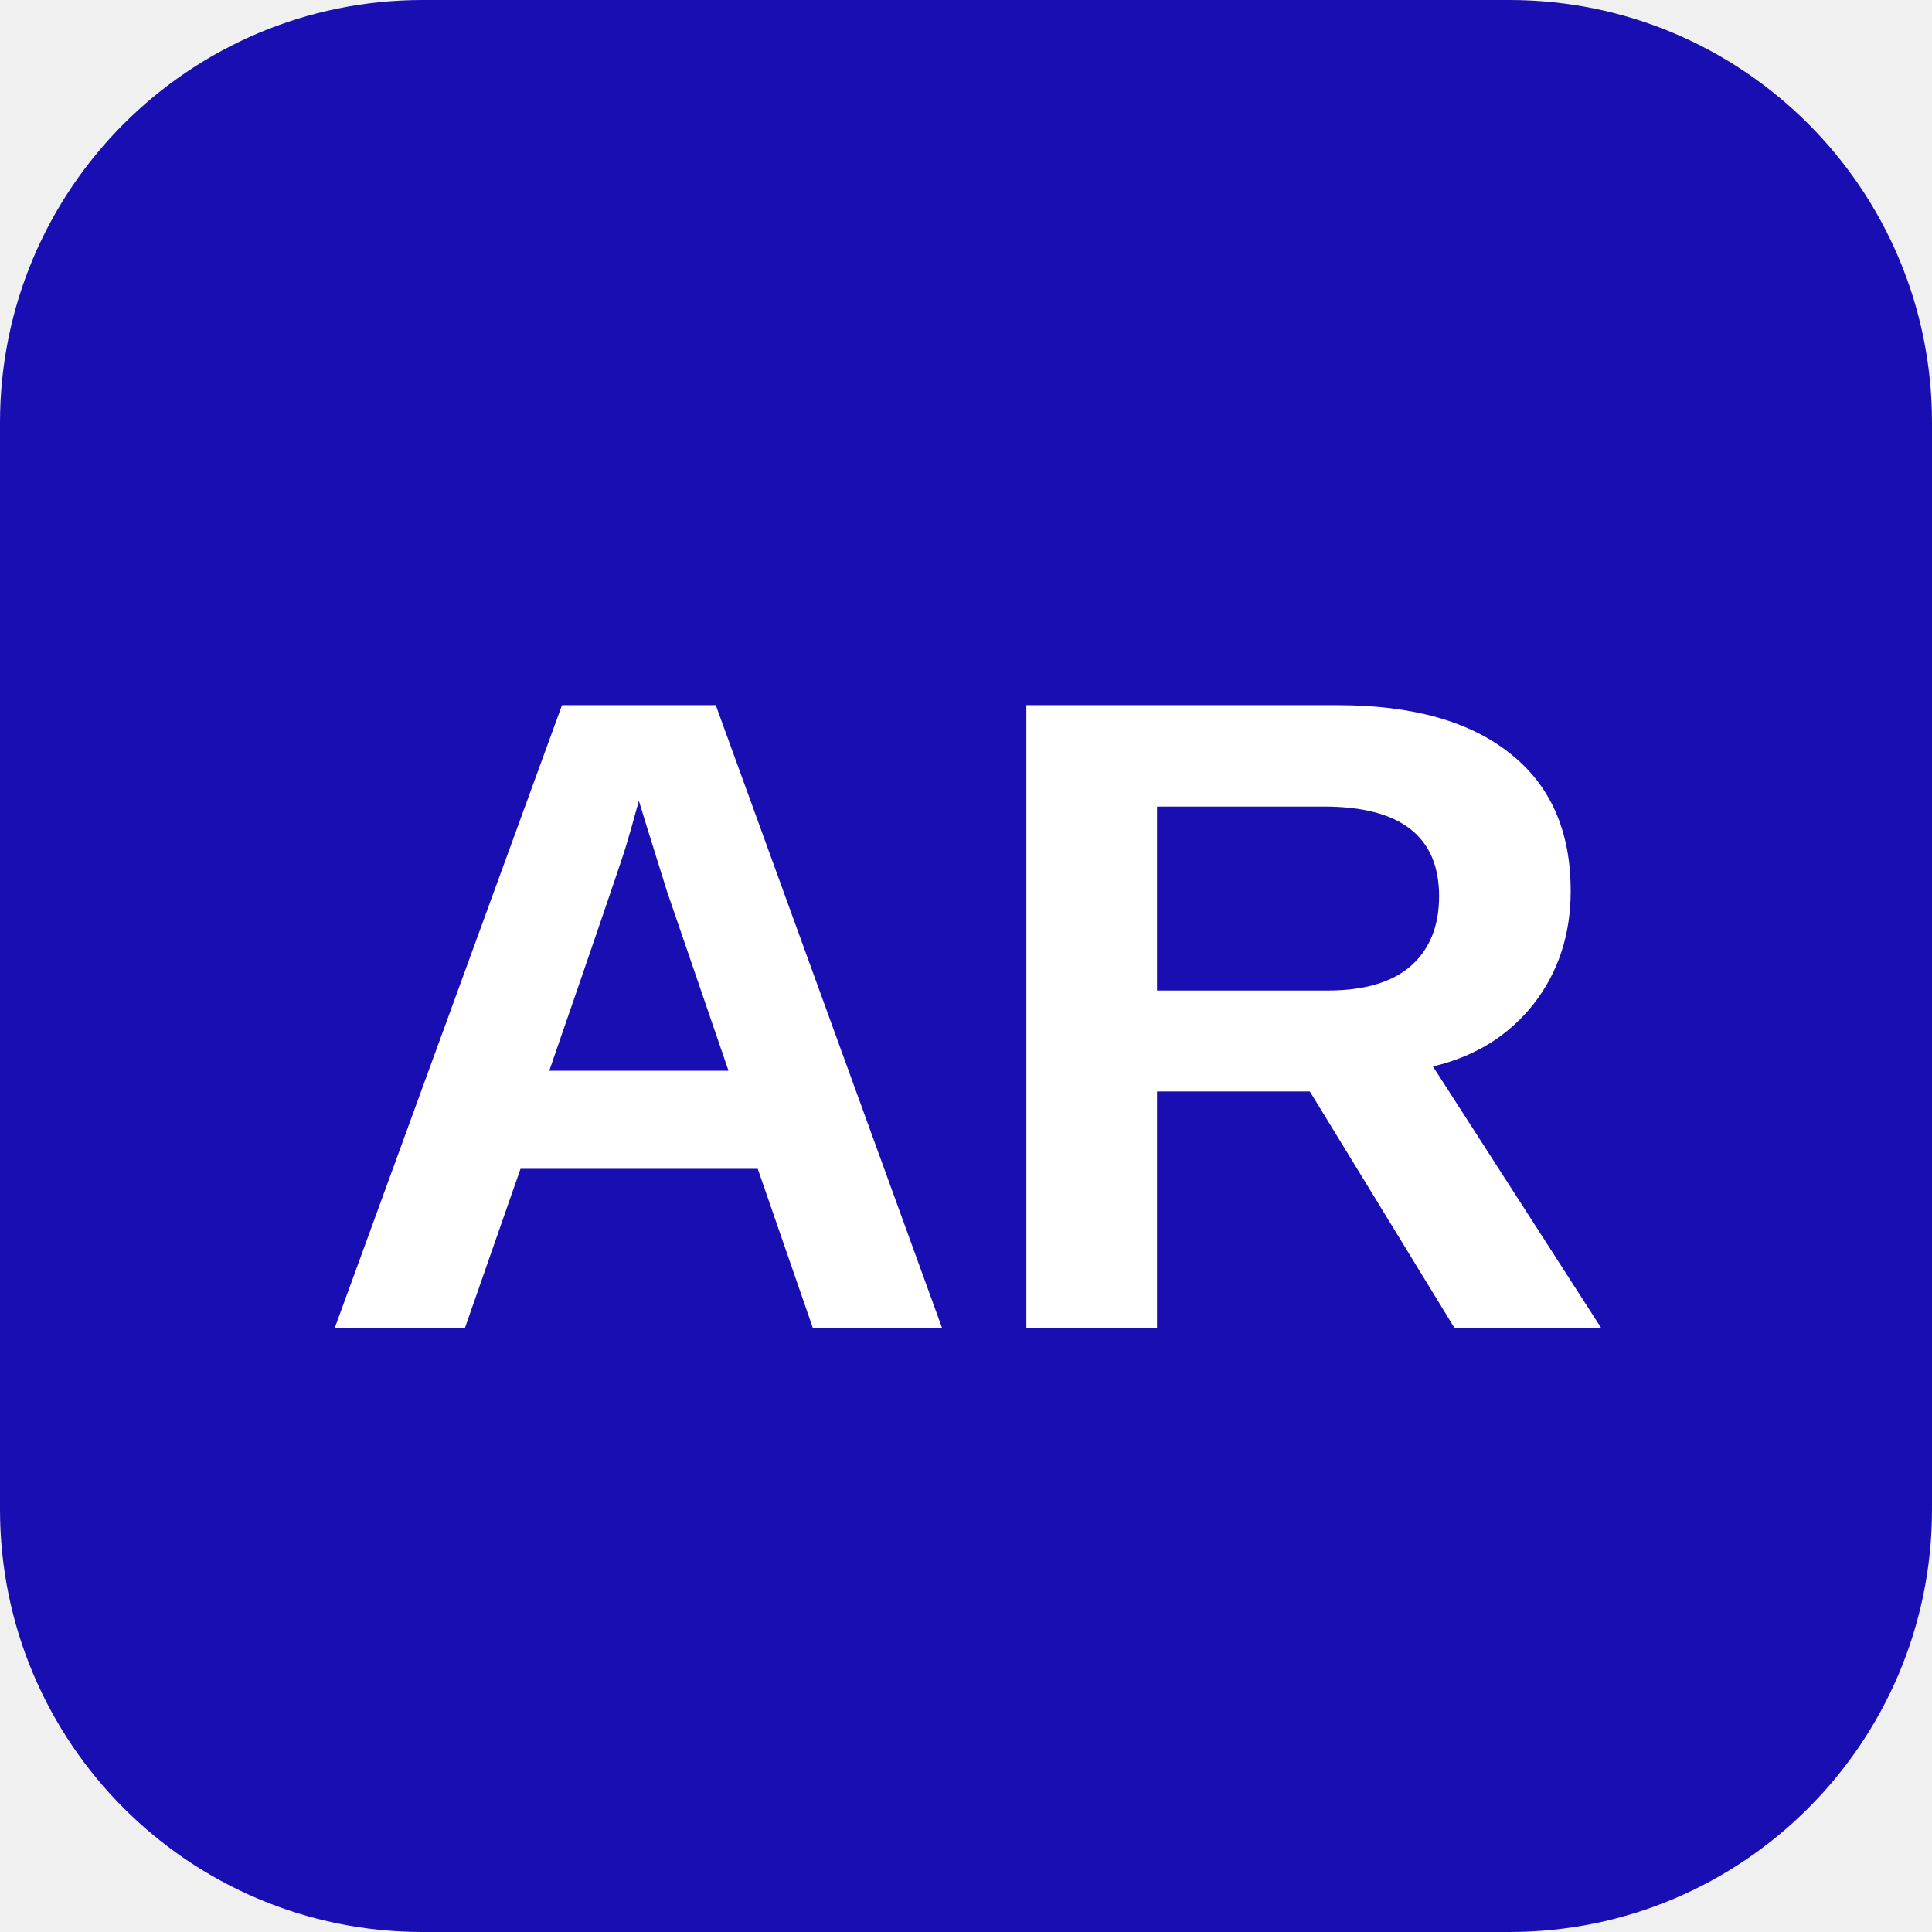
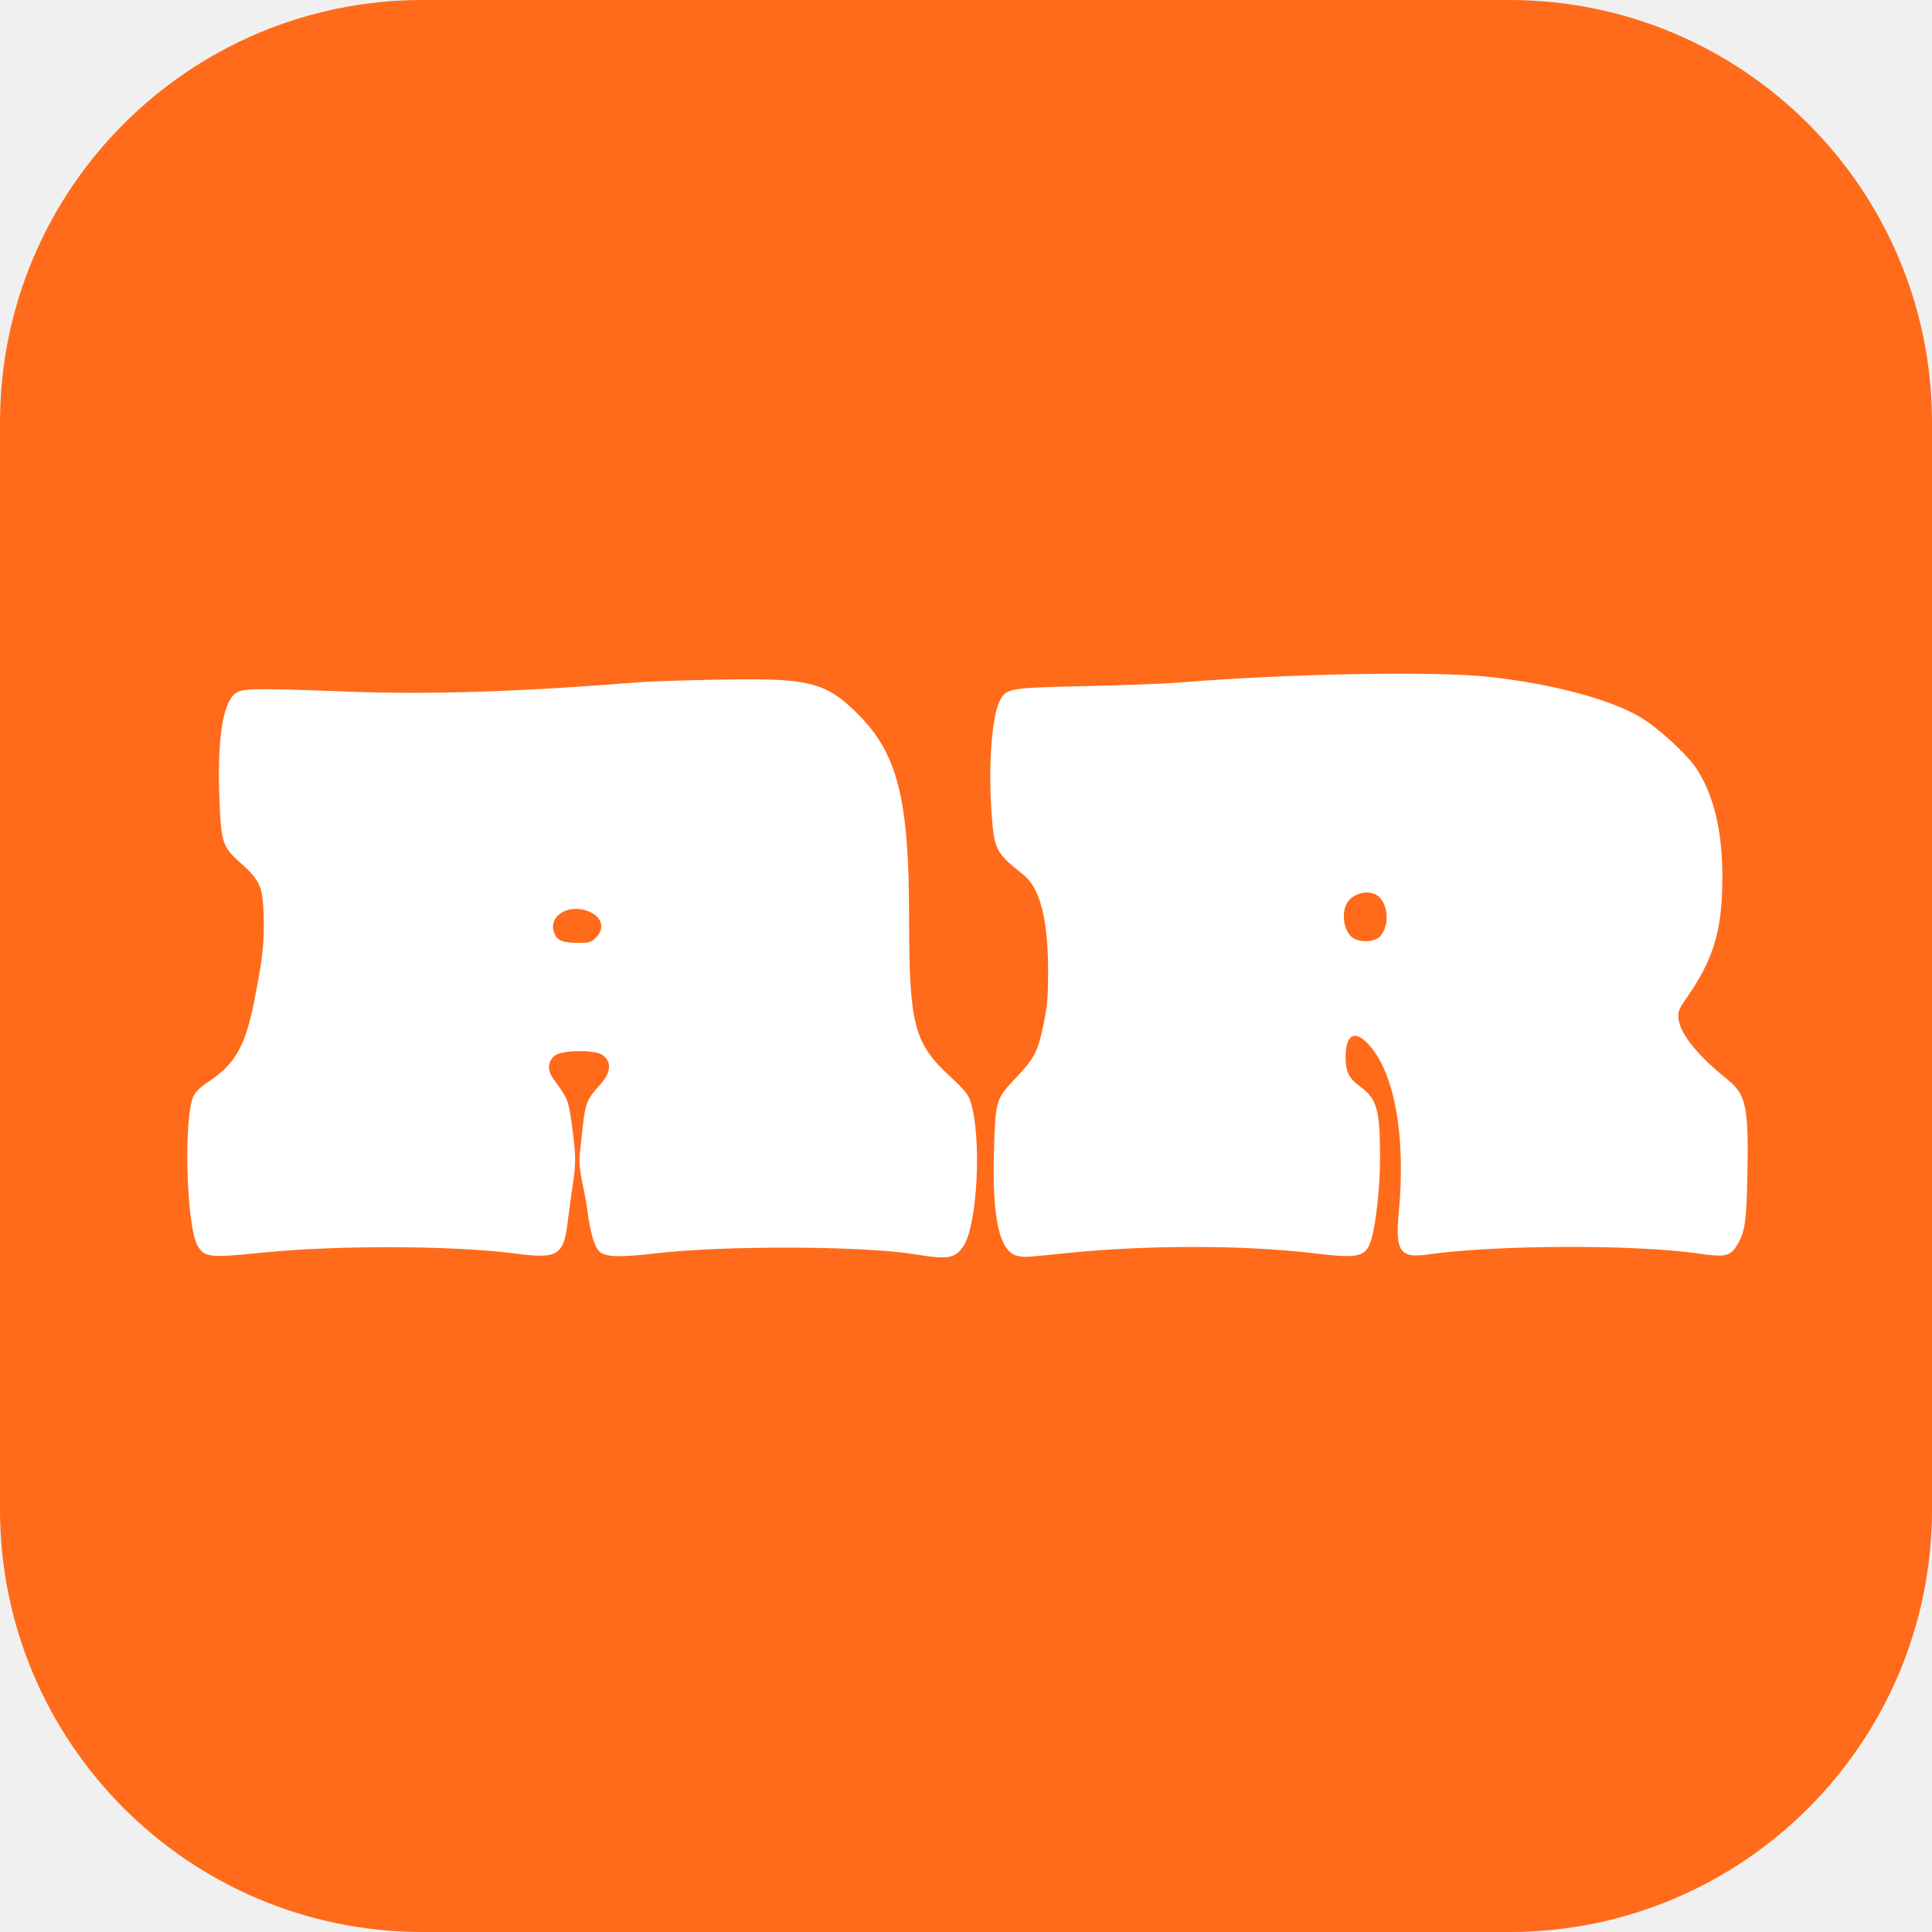
<svg xmlns="http://www.w3.org/2000/svg" viewBox="0 0 64 64" width="64" height="64">
-   <rect width="64" height="64" rx="14" fill="#190EB2" />
-   <text x="32" y="44" font-family="Orbitron, Arial, sans-serif" font-size="30" font-weight="700" fill="#FFFFFF" text-anchor="middle">AR</text>
+   <rect width="64" height="64" rx="14" fill="#FF6B1A" />
+   <path transform="translate(6.18 20.3) scale(0.5)" fill="#FFFFFF" d="M48.19 42.49C44.83 41.94 35.51 41.91 31.06 42.44C28.63 42.72 27.73 42.69 27.34 42.3C27.01 41.97 26.74 41.03 26.56 39.62C26.52 39.25 26.36 38.4 26.22 37.75C26.05 36.94 26 36.35 26.05 35.88C26.09 35.5 26.18 34.63 26.26 33.95C26.41 32.55 26.56 32.18 27.32 31.35C28.14 30.48 28.21 29.73 27.53 29.28C27.01 28.94 24.9 28.97 24.42 29.32C23.93 29.69 23.88 30.3 24.3 30.88C25.34 32.3 25.31 32.24 25.62 34.63C25.79 36.04 25.79 36.63 25.57 38.02C25.47 38.66 25.34 39.68 25.26 40.28C24.99 42.6 24.62 42.83 21.69 42.44C17.7 41.92 9.99 41.89 5.13 42.38C1.51 42.75 1.19 42.71 0.73 41.93C-0.02 40.64 -0.21 33.39 0.47 32C0.61 31.72 0.98 31.37 1.49 31.04C3.22 29.9 3.91 28.67 4.49 25.69C5.06 22.78 5.15 21.9 5.11 20.11C5.05 18.1 4.89 17.74 3.51 16.51C2.39 15.51 2.29 15.2 2.18 12.4C2.03 8.57 2.36 6.17 3.14 5.42C3.6 4.99 4.01 4.97 10.98 5.23C16.25 5.42 22.05 5.23 29.88 4.61C30.73 4.54 33.3 4.46 35.57 4.42C41.24 4.32 42.36 4.6 44.45 6.68C47.11 9.32 47.87 12.32 47.87 20.25C47.88 27.3 48.19 28.51 50.59 30.72C51.5 31.56 51.78 31.9 51.93 32.36C52.7 34.66 52.41 40.58 51.46 41.97C50.91 42.79 50.43 42.86 48.19 42.49ZM27.13 21.51C27.73 20.91 27.53 20.16 26.68 19.8C25.27 19.21 23.86 20.13 24.39 21.29C24.59 21.73 24.94 21.86 25.92 21.87C26.7 21.87 26.8 21.84 27.13 21.51ZM55.07 42.61C53.87 42.36 53.37 40.18 53.49 35.75C53.59 32.3 53.61 32.22 54.9 30.86C56.18 29.51 56.39 29.1 56.77 27.29C57.02 26.11 57.08 25.52 57.08 23.74C57.08 20.32 56.55 18.24 55.45 17.36C53.55 15.83 53.51 15.75 53.32 13.06C53.12 10.18 53.35 6.97 53.84 5.92C54.28 4.99 54.37 4.97 59.51 4.86C61.99 4.8 64.74 4.7 65.64 4.63C72.9 4.03 82.66 3.85 86.26 4.24C90.47 4.7 94.34 5.73 96.32 6.92C97.51 7.62 99.47 9.43 100.06 10.36C101.22 12.17 101.76 14.52 101.75 17.62C101.74 21.02 101.16 22.96 99.43 25.44C98.84 26.29 98.8 26.4 98.85 26.92C98.97 27.91 100.12 29.34 102.09 30.92C103.33 31.92 103.5 32.74 103.41 37.25C103.35 40.34 103.25 41.05 102.71 41.92C102.27 42.63 101.9 42.71 100.17 42.45C95.97 41.84 86.71 41.87 82.26 42.51C80.4 42.78 80.07 42.31 80.31 39.77C80.8 34.61 80.02 30.38 78.25 28.53C77.37 27.62 76.8 27.96 76.79 29.41C76.78 30.37 77.01 30.85 77.73 31.37C78.86 32.18 79.07 32.9 79.07 36.02C79.08 37.94 78.82 40.35 78.51 41.46C78.16 42.68 77.69 42.8 74.76 42.44C70.1 41.88 63.68 41.87 58.2 42.43C55.52 42.71 55.55 42.7 55.07 42.61ZM79.06 21.45C79.8 20.66 79.59 19 78.71 18.63C78.18 18.41 77.49 18.57 77.06 19C76.43 19.62 76.6 21.17 77.34 21.58C77.85 21.86 78.74 21.8 79.06 21.45Z" />
</svg>
